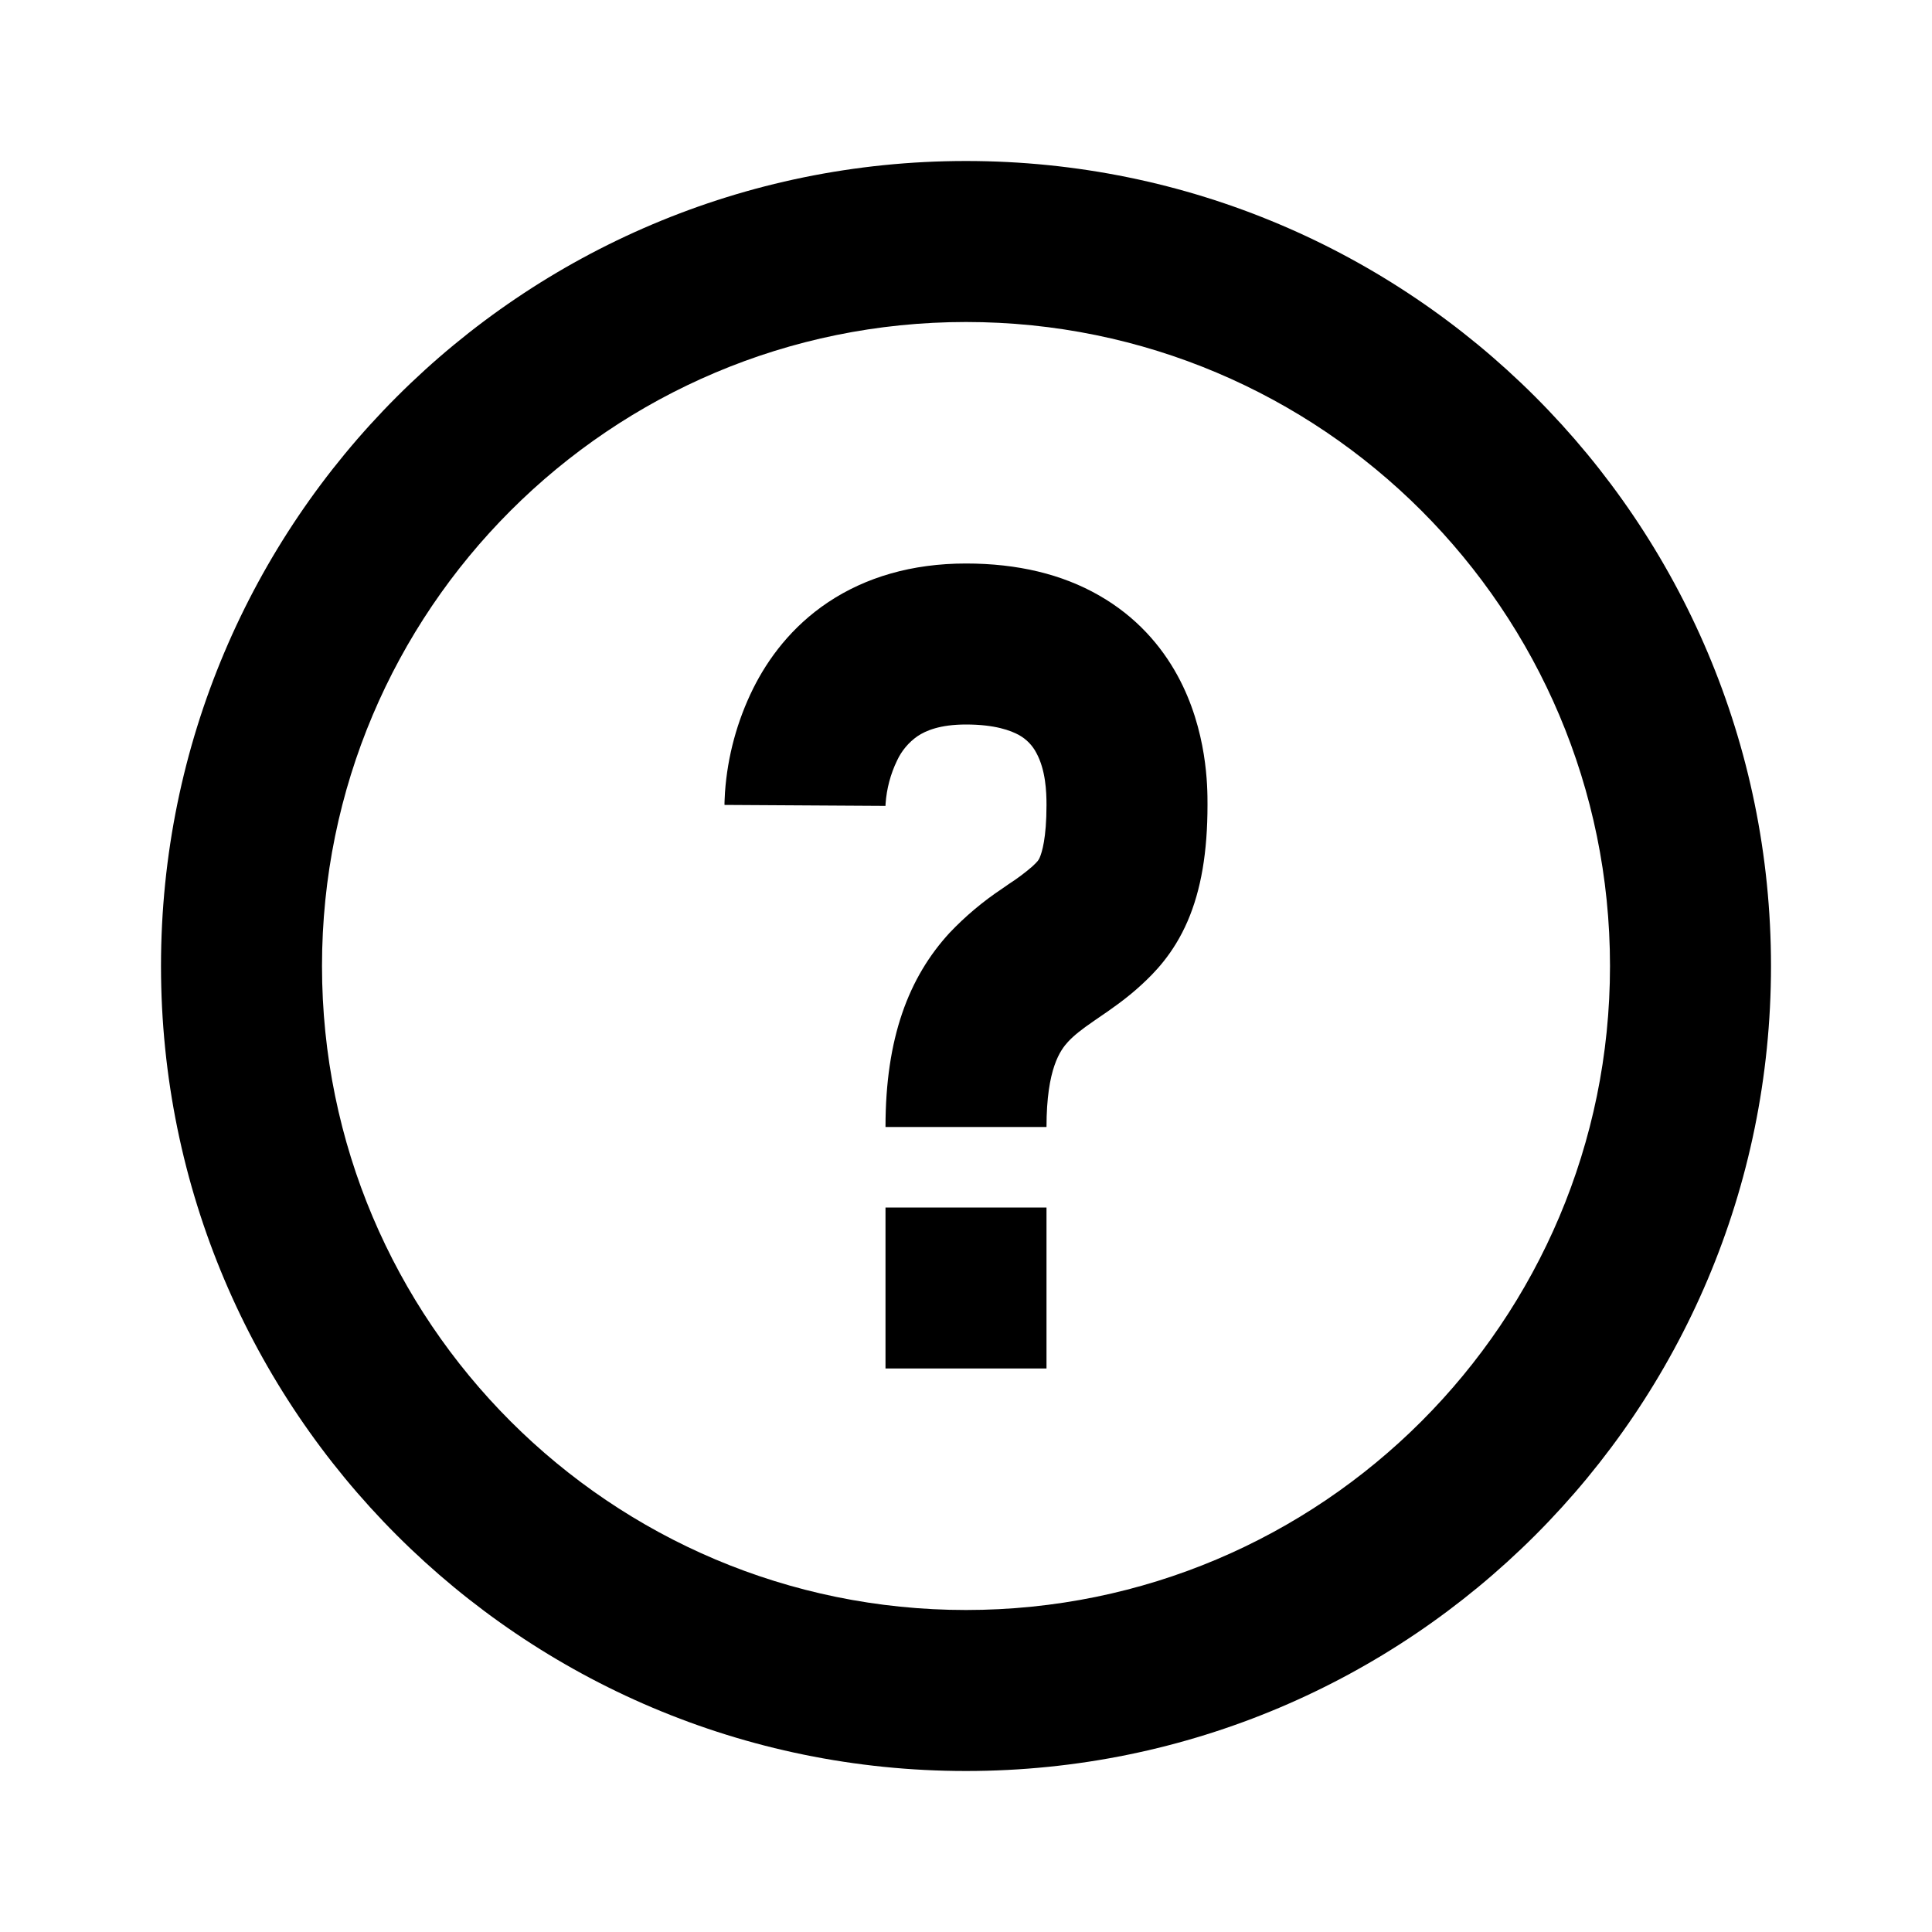
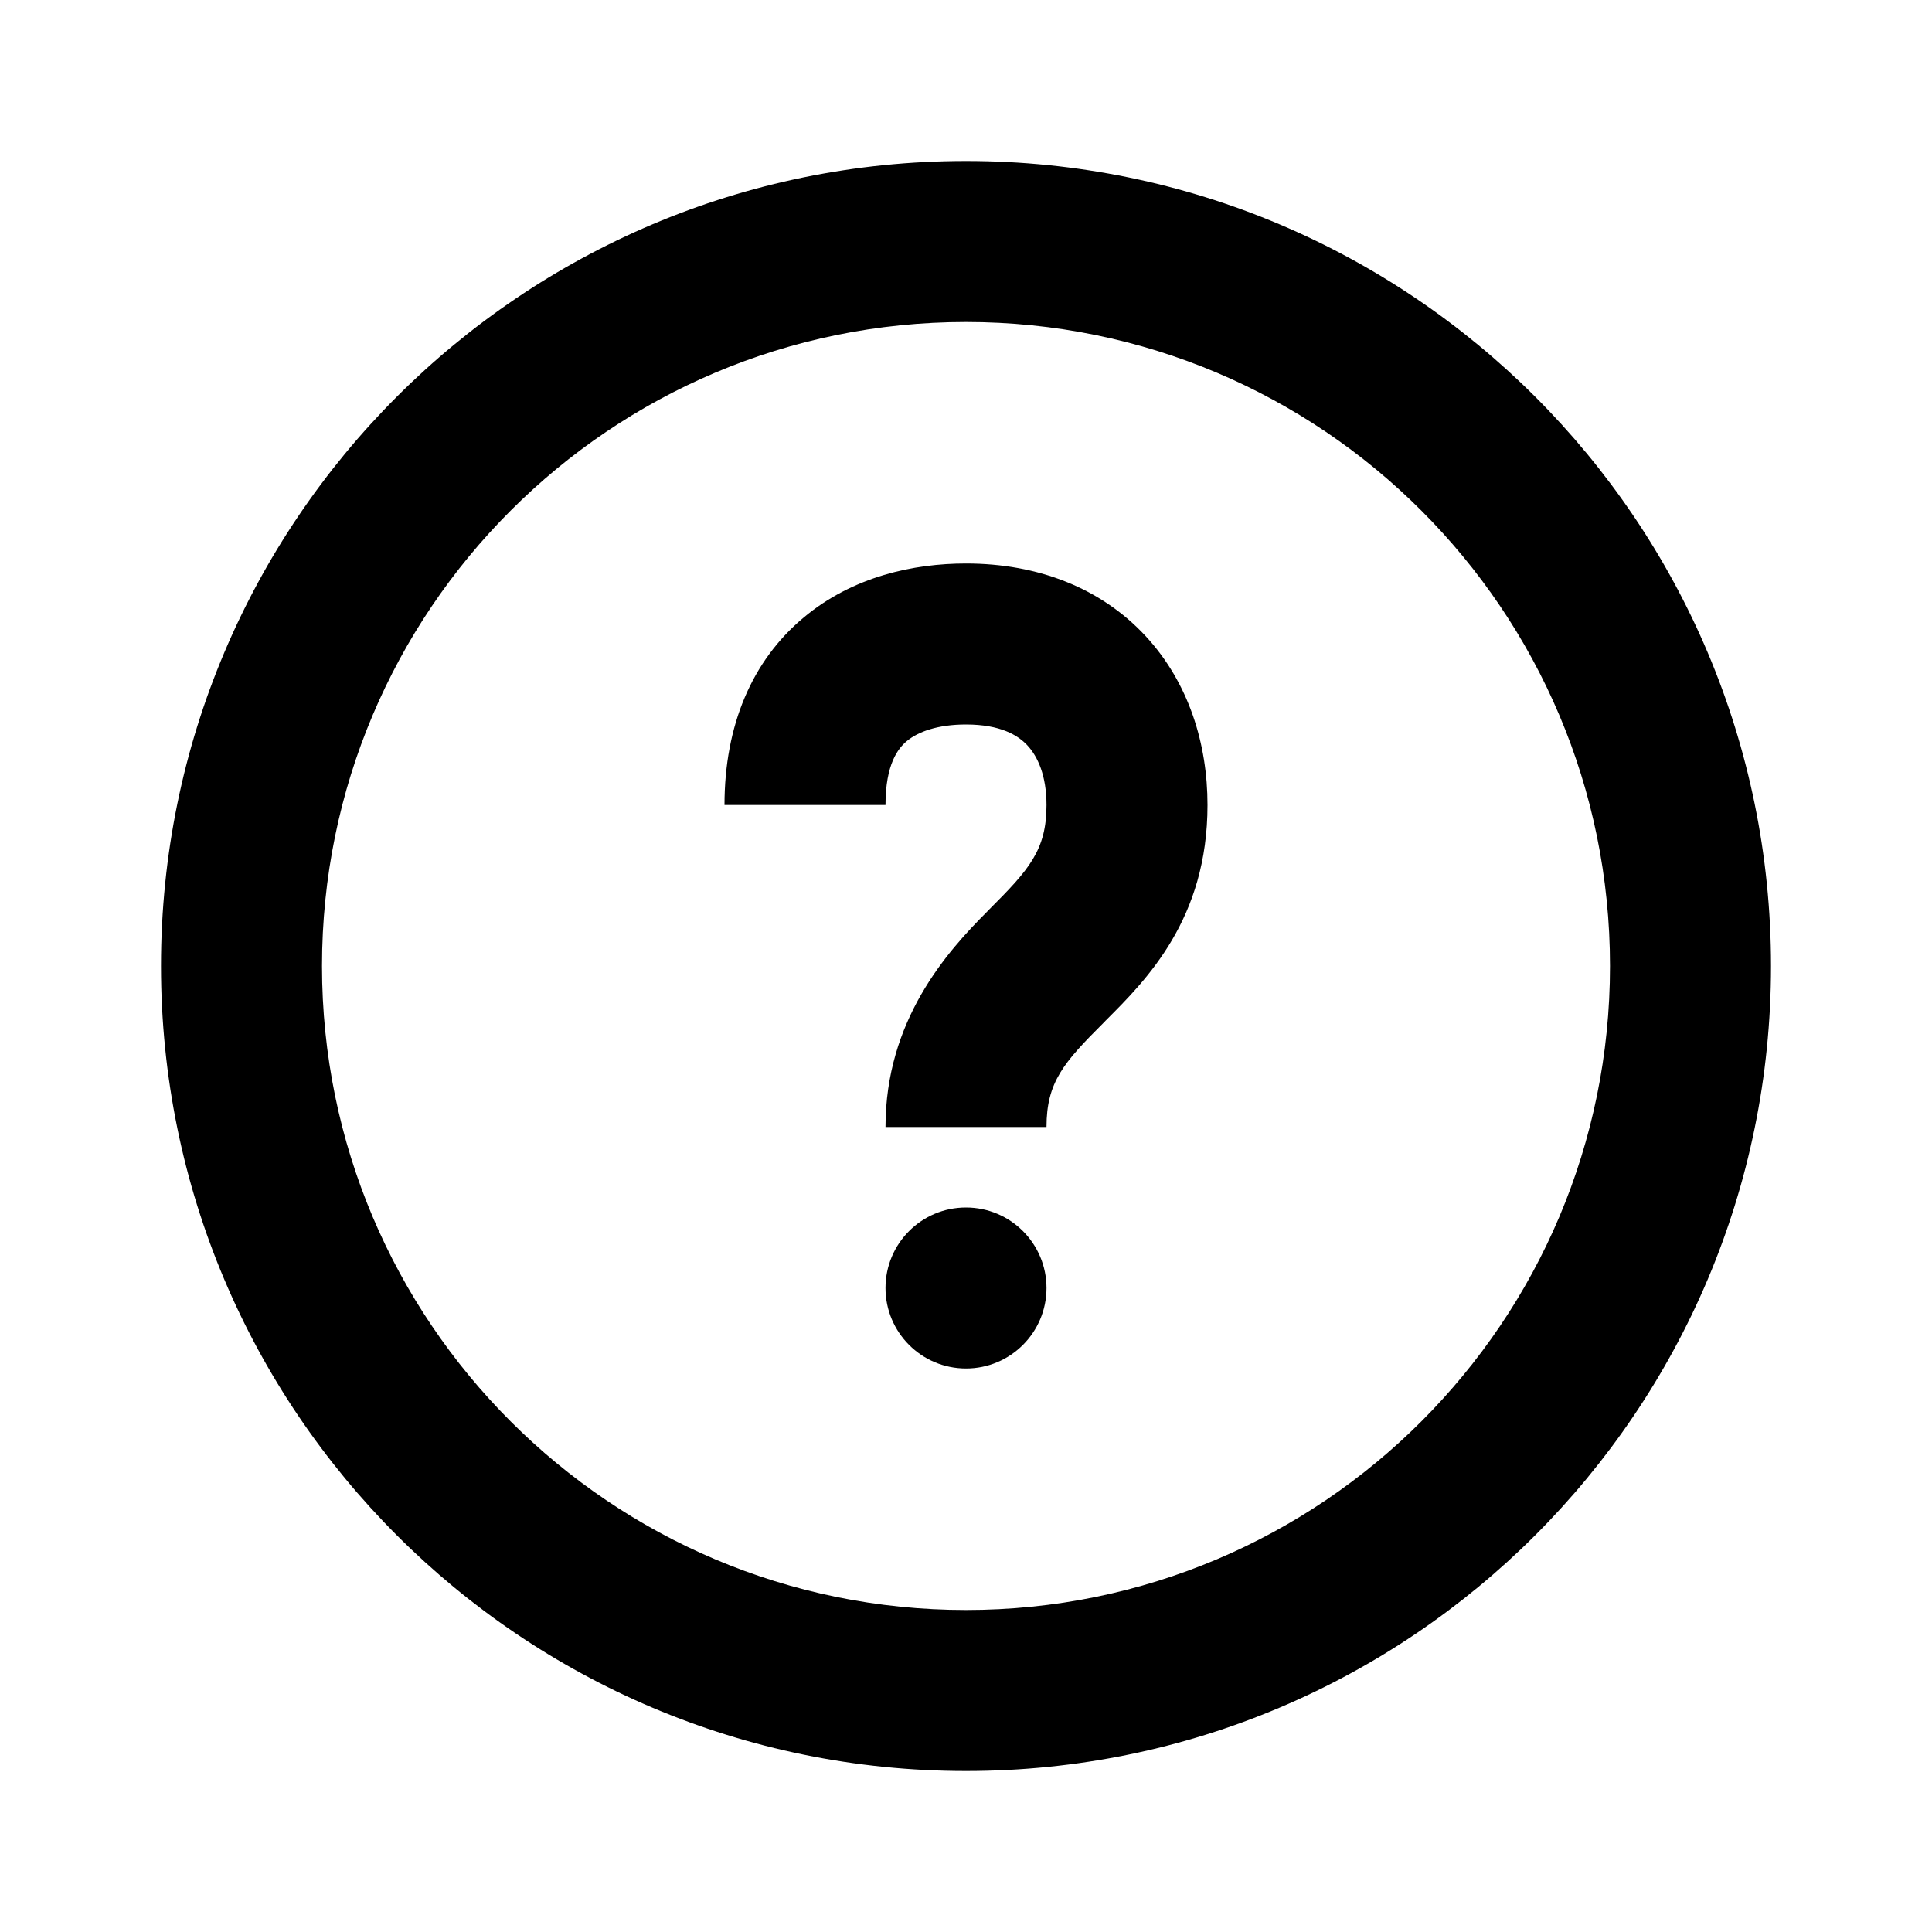
<svg xmlns="http://www.w3.org/2000/svg" width="24" height="24" viewBox="0 0 24 24" fill="currentColor">
-   <path fill-rule="evenodd" clip-rule="evenodd" d="M4 12a8 8 0 1 1 16 0 8 8 0 0 1-16 0zm8-10C6.477 2 2 6.477 2 12s4.477 10 10 10 10-4.477 10-10S17.523 2 12 2zM9 9.999V9.978l.001-.034.005-.101a3.459 3.459 0 0 1 .35-1.29c.184-.369.476-.768.933-1.073C10.752 7.172 11.325 7 12 7c.64 0 1.193.133 1.652.396.463.264.774.627.975.995.374.684.373 1.396.373 1.596V10c0 .584-.079 1.053-.247 1.443-.178.412-.421.65-.574.791-.183.17-.39.312-.53.407l-.058.04c-.16.11-.25.182-.323.26-.094.103-.268.33-.268 1.059h-2c0-1.103.286-1.857.796-2.412a3.8 3.8 0 0 1 .655-.55l.079-.055a2.62 2.62 0 0 0 .291-.217c.074-.069.081-.081.096-.116.025-.059.083-.234.083-.65 0-.165-.01-.435-.127-.649a.537.537 0 0 0-.213-.219C12.557 9.075 12.36 9 12 9c-.325 0-.502.078-.602.145a.758.758 0 0 0-.254.302 1.464 1.464 0 0 0-.143.538l-.001.026-2-.012zM11 17v-2h2v2h-2z" />
+   <path fill-rule="evenodd" clip-rule="evenodd" d="M12 4a8 8 0 1 0 0 16 8 8 0 0 0 0-16zM2 12C2 6.477 6.477 2 12 2s10 4.477 10 10-4.477 10-10 10S2 17.523 2 12z" />
+   <path fill-rule="evenodd" clip-rule="evenodd" d="M11.265 9.206C11.158 9.295 11 9.49 11 10H9c0-.99.342-1.795.985-2.33C10.595 7.16 11.35 7 12 7c.896 0 1.678.306 2.23.9.54.583.77 1.345.77 2.1 0 1.415-.756 2.17-1.267 2.68-.008.01-.017.018-.026.027-.49.49-.707.733-.707 1.293h-2c0-1.32.756-2.17 1.267-2.68.008-.01.017-.018.026-.027.49-.49.707-.733.707-1.293 0-.363-.108-.601-.236-.739C12.648 9.135 12.43 9 12 9c-.351 0-.596.09-.735.206z" />
+   <path d="M13 16a1 1 0 1 1-2 0 1 1 0 0 1 2 0z" />
</svg>
